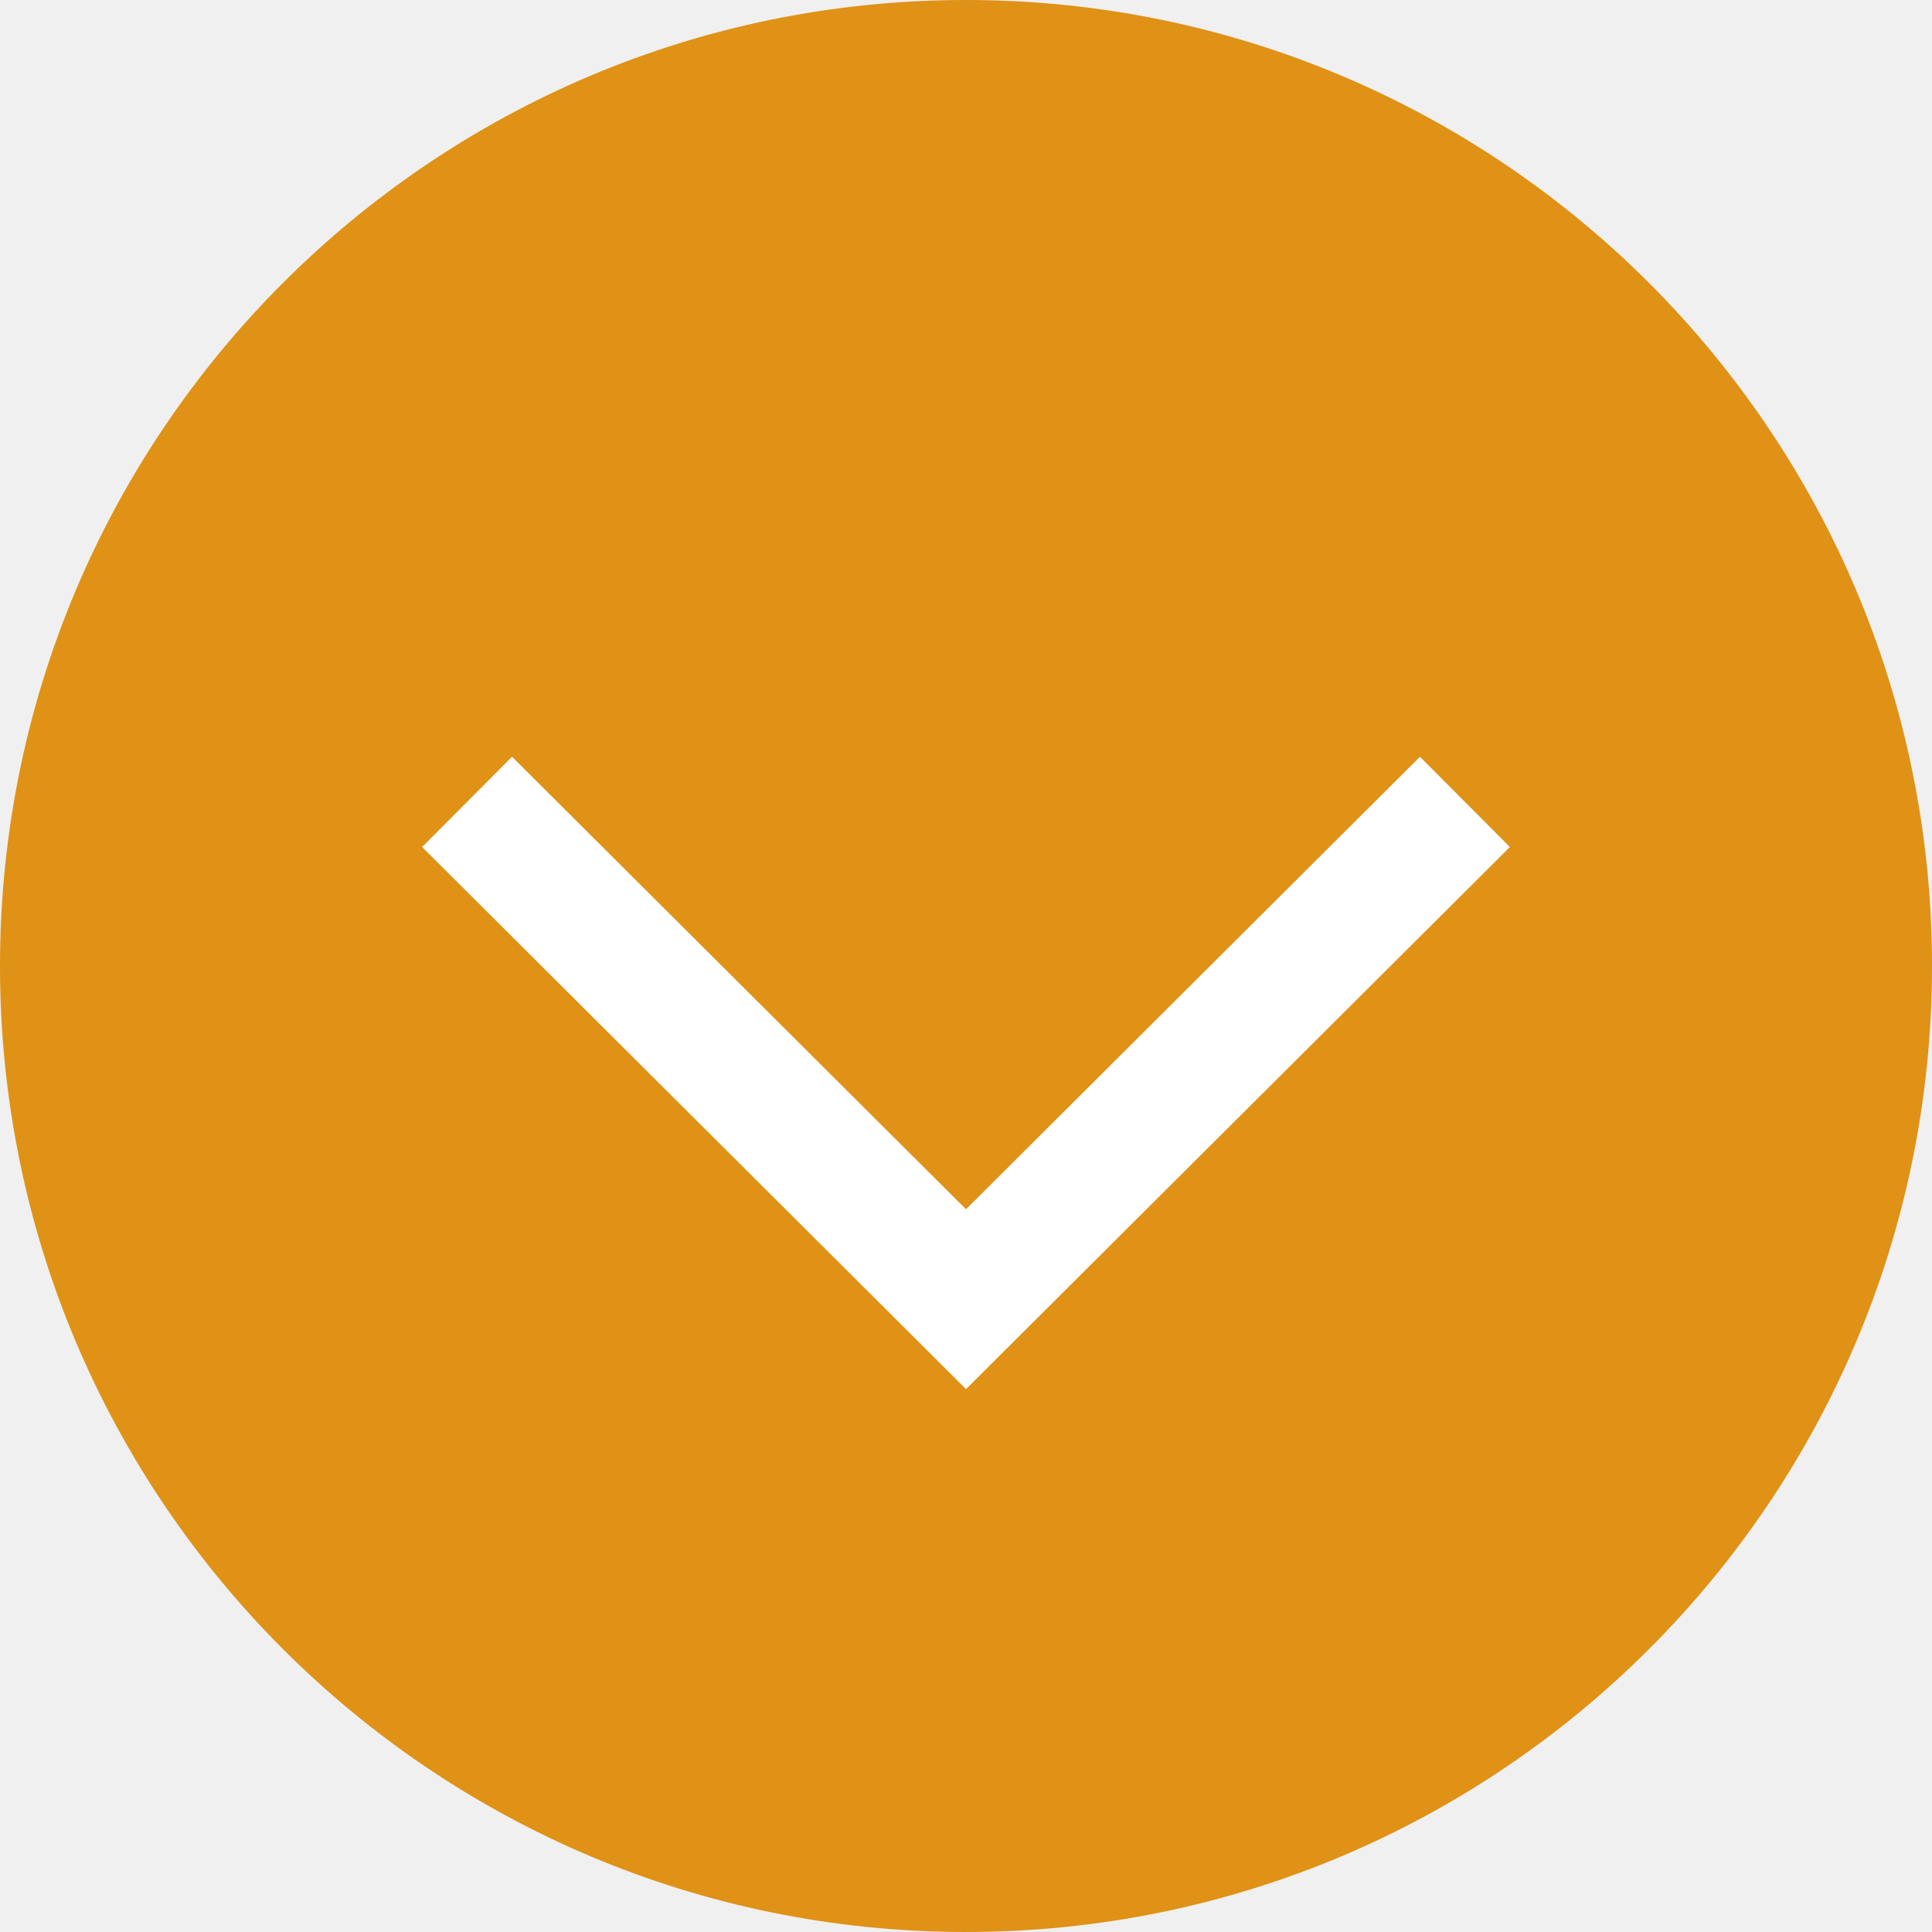
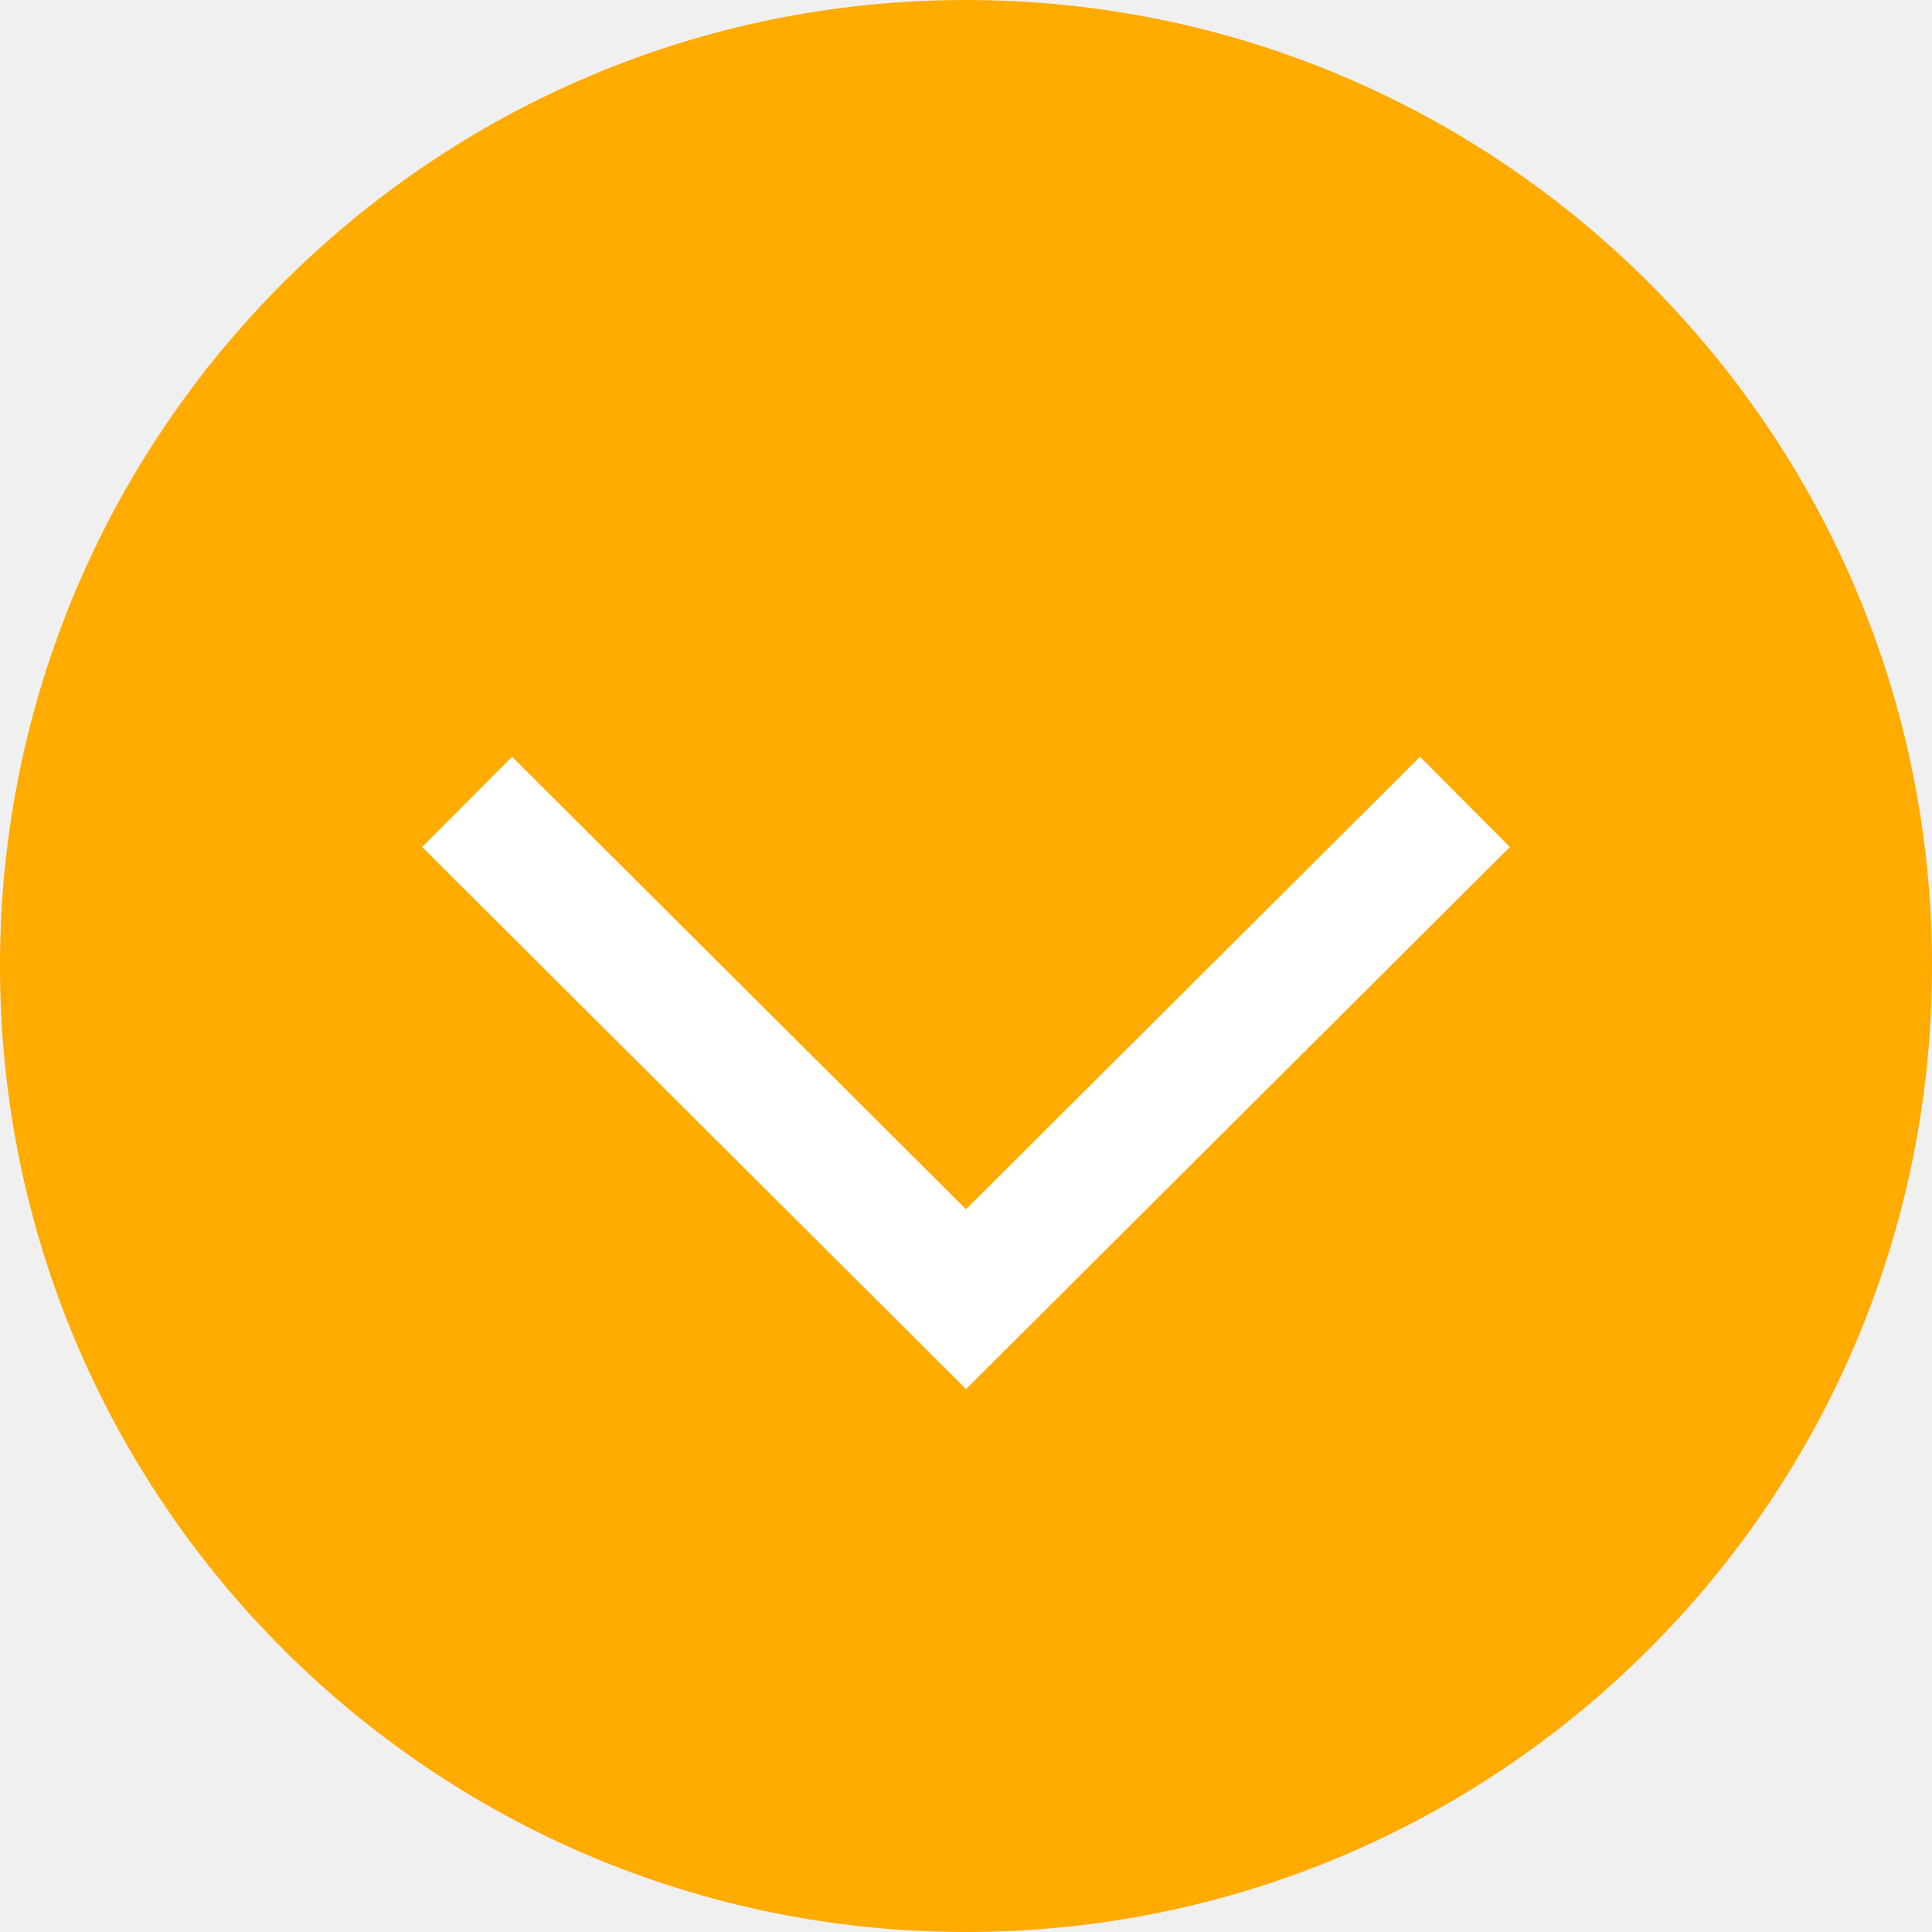
<svg xmlns="http://www.w3.org/2000/svg" version="1.1" id="Layer_1" x="0px" y="0px" viewBox="0 0 455 455" style="enable-background:new 0 0 455 455;" xml:space="preserve">
  <defs id="defs37" />
  <rect y="133.824" x="79.224" height="212.512" width="299.229" id="rect845" style="fill:#ffffff" />
-   <path d="M227.5,0C101.855,0,0,101.855,0,227.5S101.855,455,227.5,455S455,353.145,455,227.5S353.145,0,227.5,0z M227.5,327.148  L99.411,199.476l21.178-21.248L227.5,284.791l106.911-106.563l21.178,21.248L227.5,327.148z" id="path2" style="fill:#DF9216;fill-opacity:1" />
+   <path d="M227.5,0C101.855,0,0,101.855,0,227.5S101.855,455,227.5,455S455,353.145,455,227.5S353.145,0,227.5,0z M227.5,327.148  L99.411,199.476l21.178-21.248L227.5,284.791l106.911-106.563l21.178,21.248L227.5,327.148z" id="path2" style="fill:#ffab00;fill-opacity:1" />
  <g id="g4">
</g>
  <g id="g6">
</g>
  <g id="g8">
</g>
  <g id="g10">
</g>
  <g id="g12">
</g>
  <g id="g14">
</g>
  <g id="g16">
</g>
  <g id="g18">
</g>
  <g id="g20">
</g>
  <g id="g22">
</g>
  <g id="g24">
</g>
  <g id="g26">
</g>
  <g id="g28">
</g>
  <g id="g30">
</g>
  <g id="g32">
</g>
</svg>
